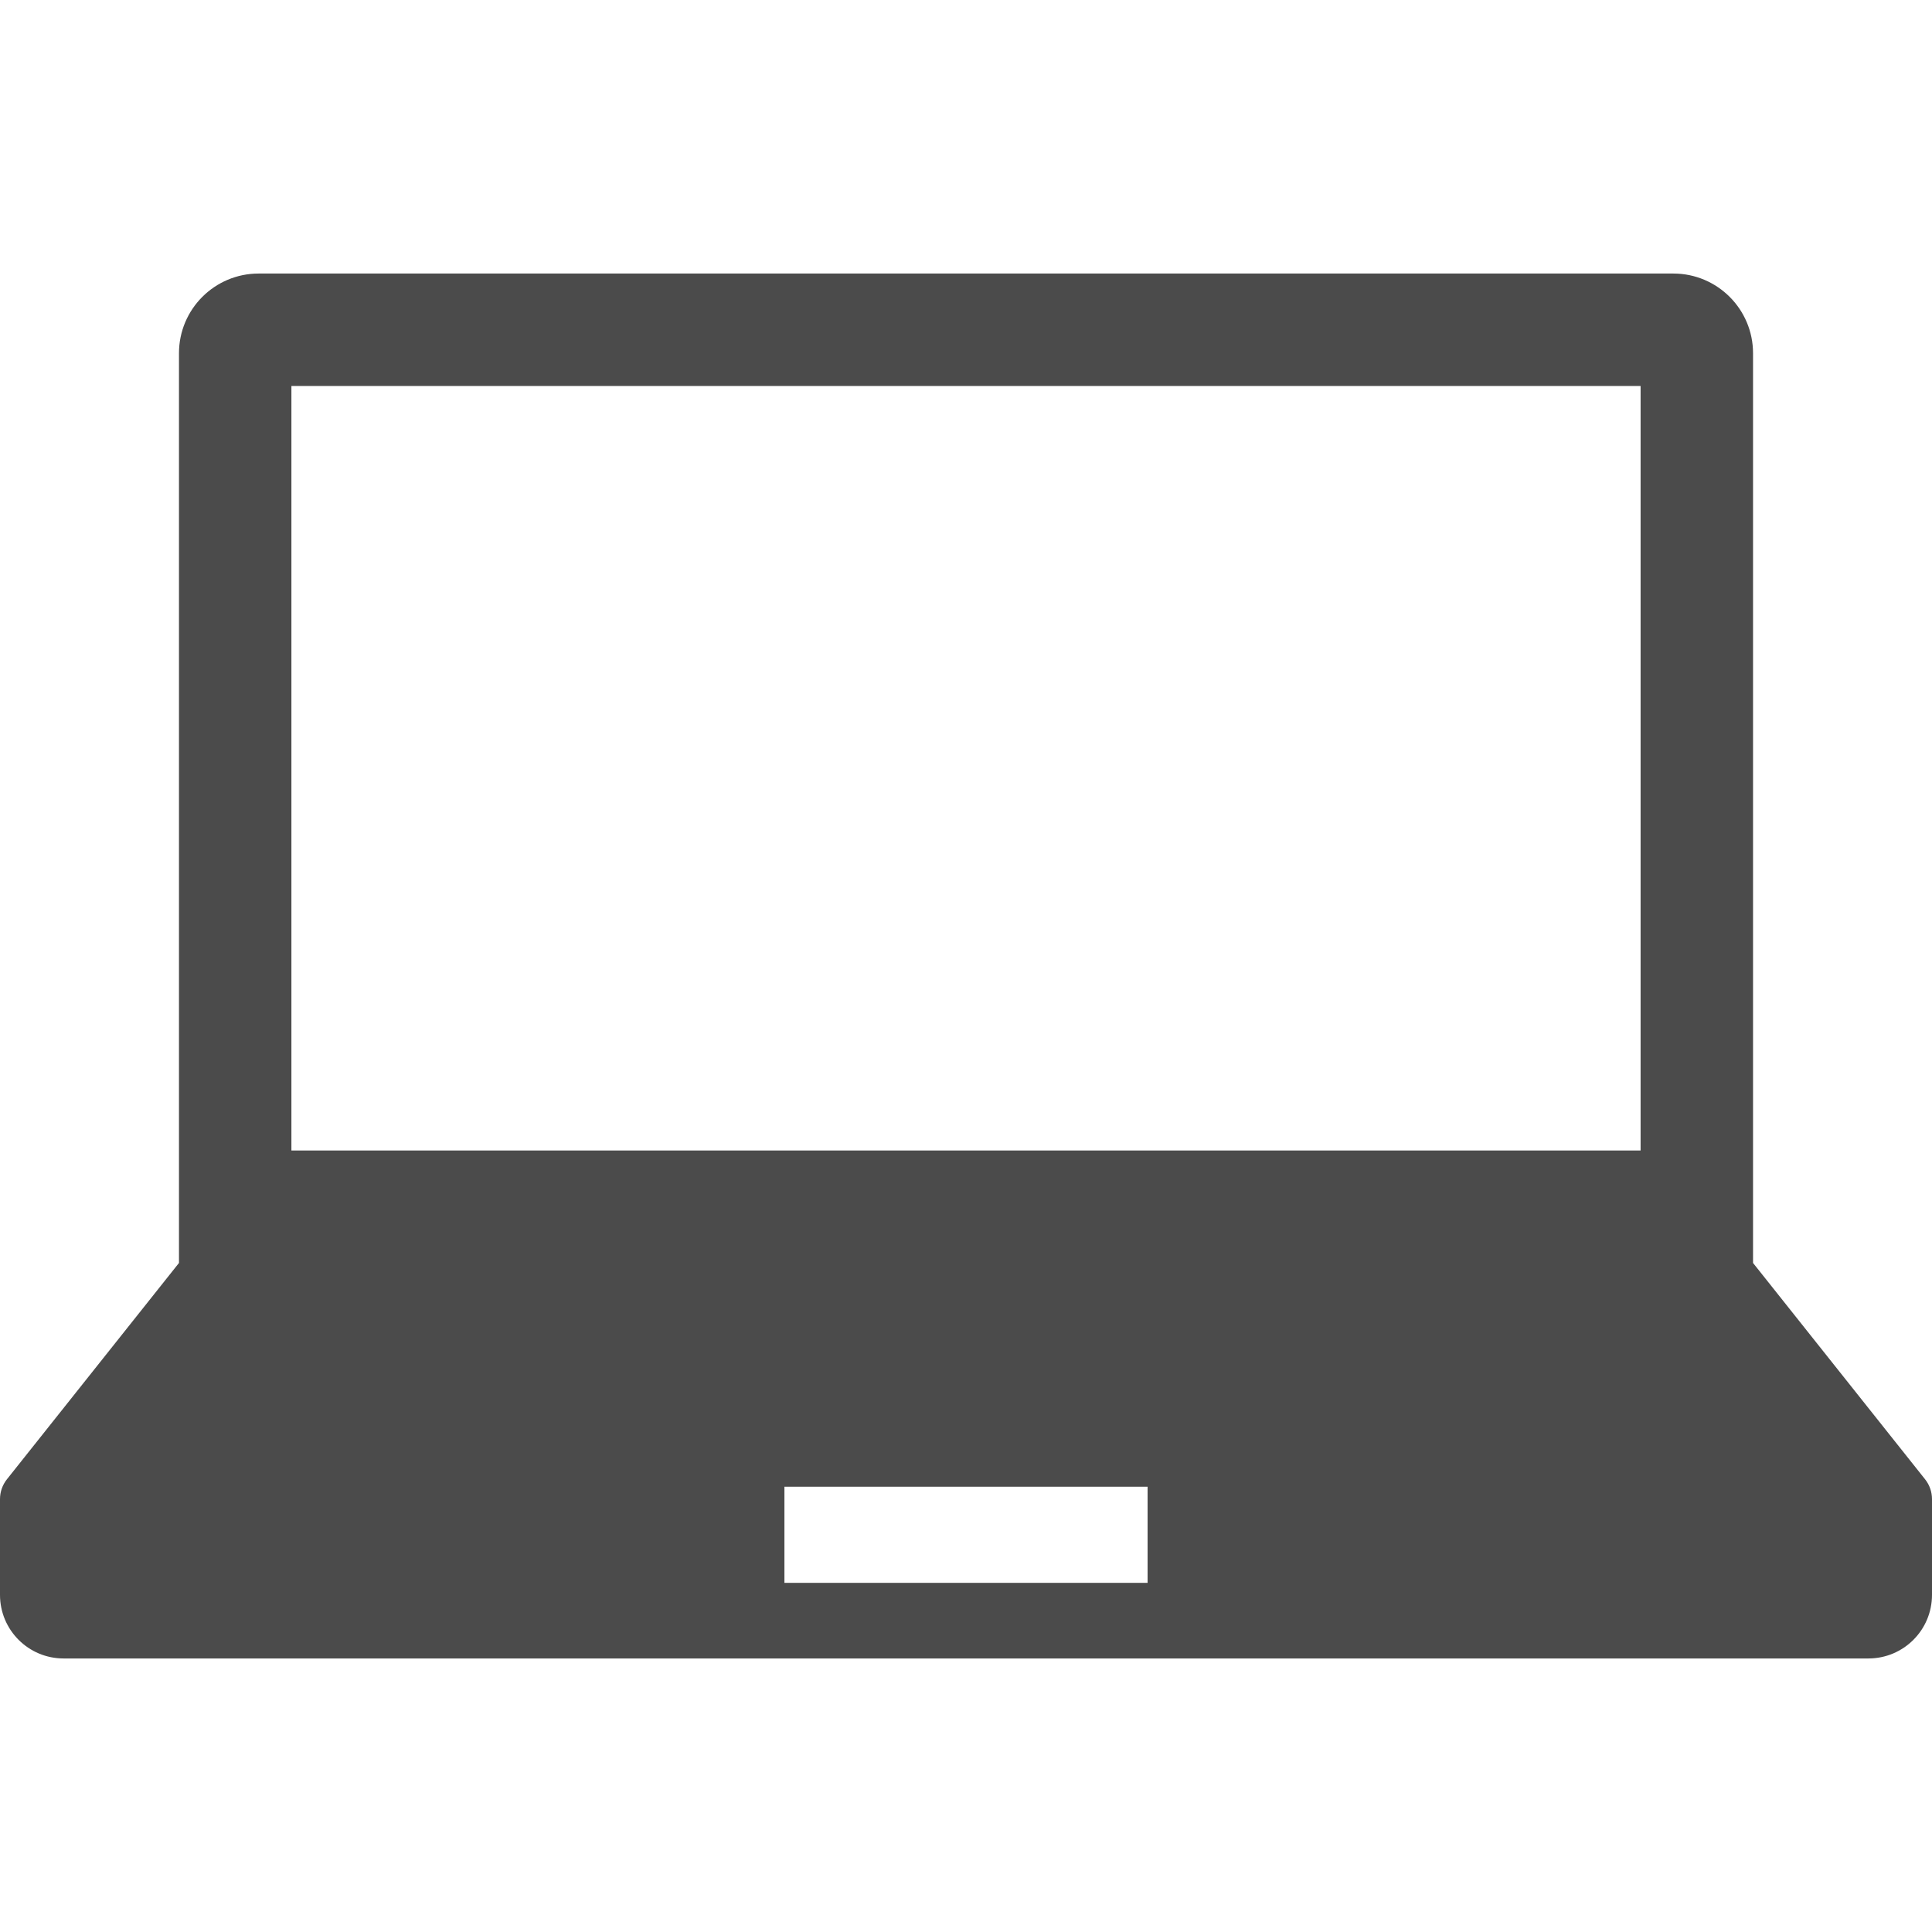
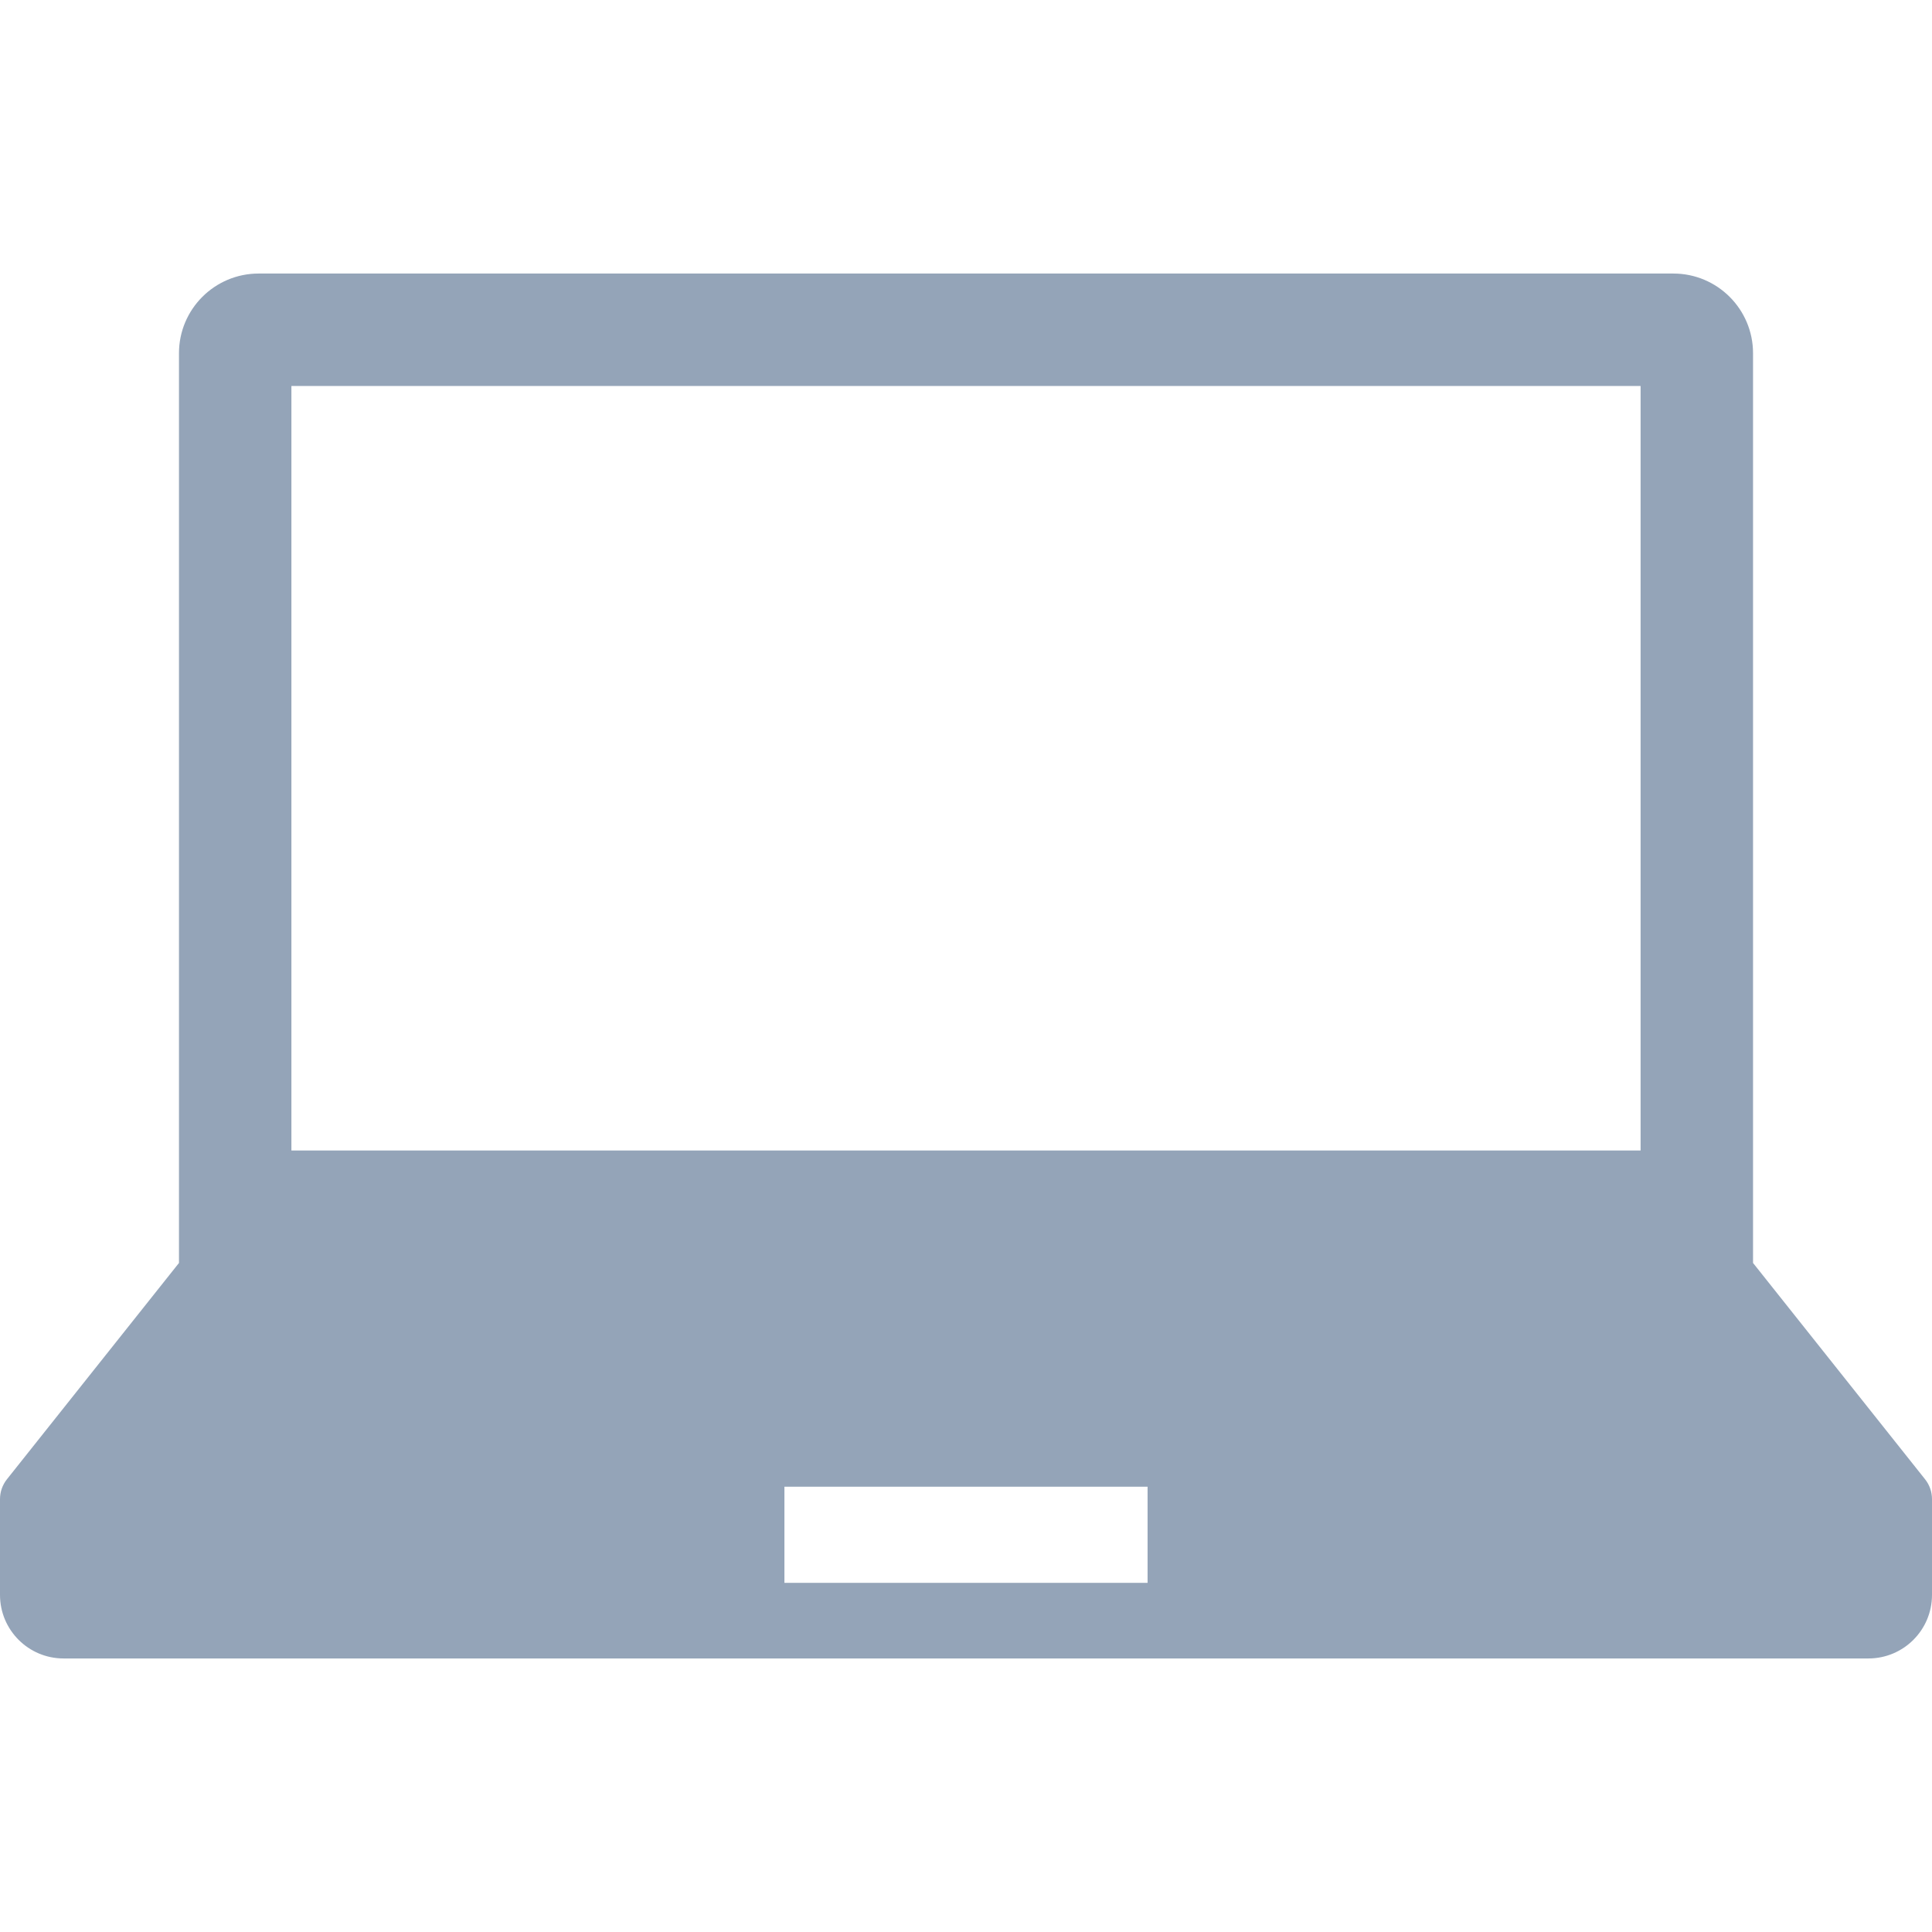
<svg xmlns="http://www.w3.org/2000/svg" version="1.1" id="_x32_" x="0px" y="0px" viewBox="0 0 512 512" style="width: 256px; height: 256px; opacity: 1;" xml:space="preserve">
  <style type="text/css">
	.st0{fill:#4B4B4B;}
</style>
  <g>
-     <path class="st0" d="M510.163,392.022l-45.59-57.326V93.611c0-11.662-9.458-21.12-21.12-21.12H68.546   c-11.662,0-21.115,9.458-21.115,21.12v241.085L1.837,392.022C0.648,393.517,0,395.367,0,397.287v25.373   c0,9.311,7.542,16.849,16.849,16.849h478.302c9.307,0,16.849-7.538,16.849-16.849v-25.373   C512,395.367,511.356,393.517,510.163,392.022z M77.226,102.291h357.548v202.606H77.226V102.291z M304.121,419.47h-96.242v-25.478   h96.242V419.47z" style="fill: rgb(75, 75, 75);" />
+     <path class="st0" d="M510.163,392.022l-45.59-57.326V93.611c0-11.662-9.458-21.12-21.12-21.12H68.546   c-11.662,0-21.115,9.458-21.115,21.12v241.085L1.837,392.022C0.648,393.517,0,395.367,0,397.287v25.373   c0,9.311,7.542,16.849,16.849,16.849h478.302c9.307,0,16.849-7.538,16.849-16.849v-25.373   C512,395.367,511.356,393.517,510.163,392.022z M77.226,102.291h357.548v202.606H77.226V102.291z M304.121,419.47h-96.242v-25.478   h96.242V419.47z" style="fill: rgb(148, 164, 184);" />
  </g>
</svg>
